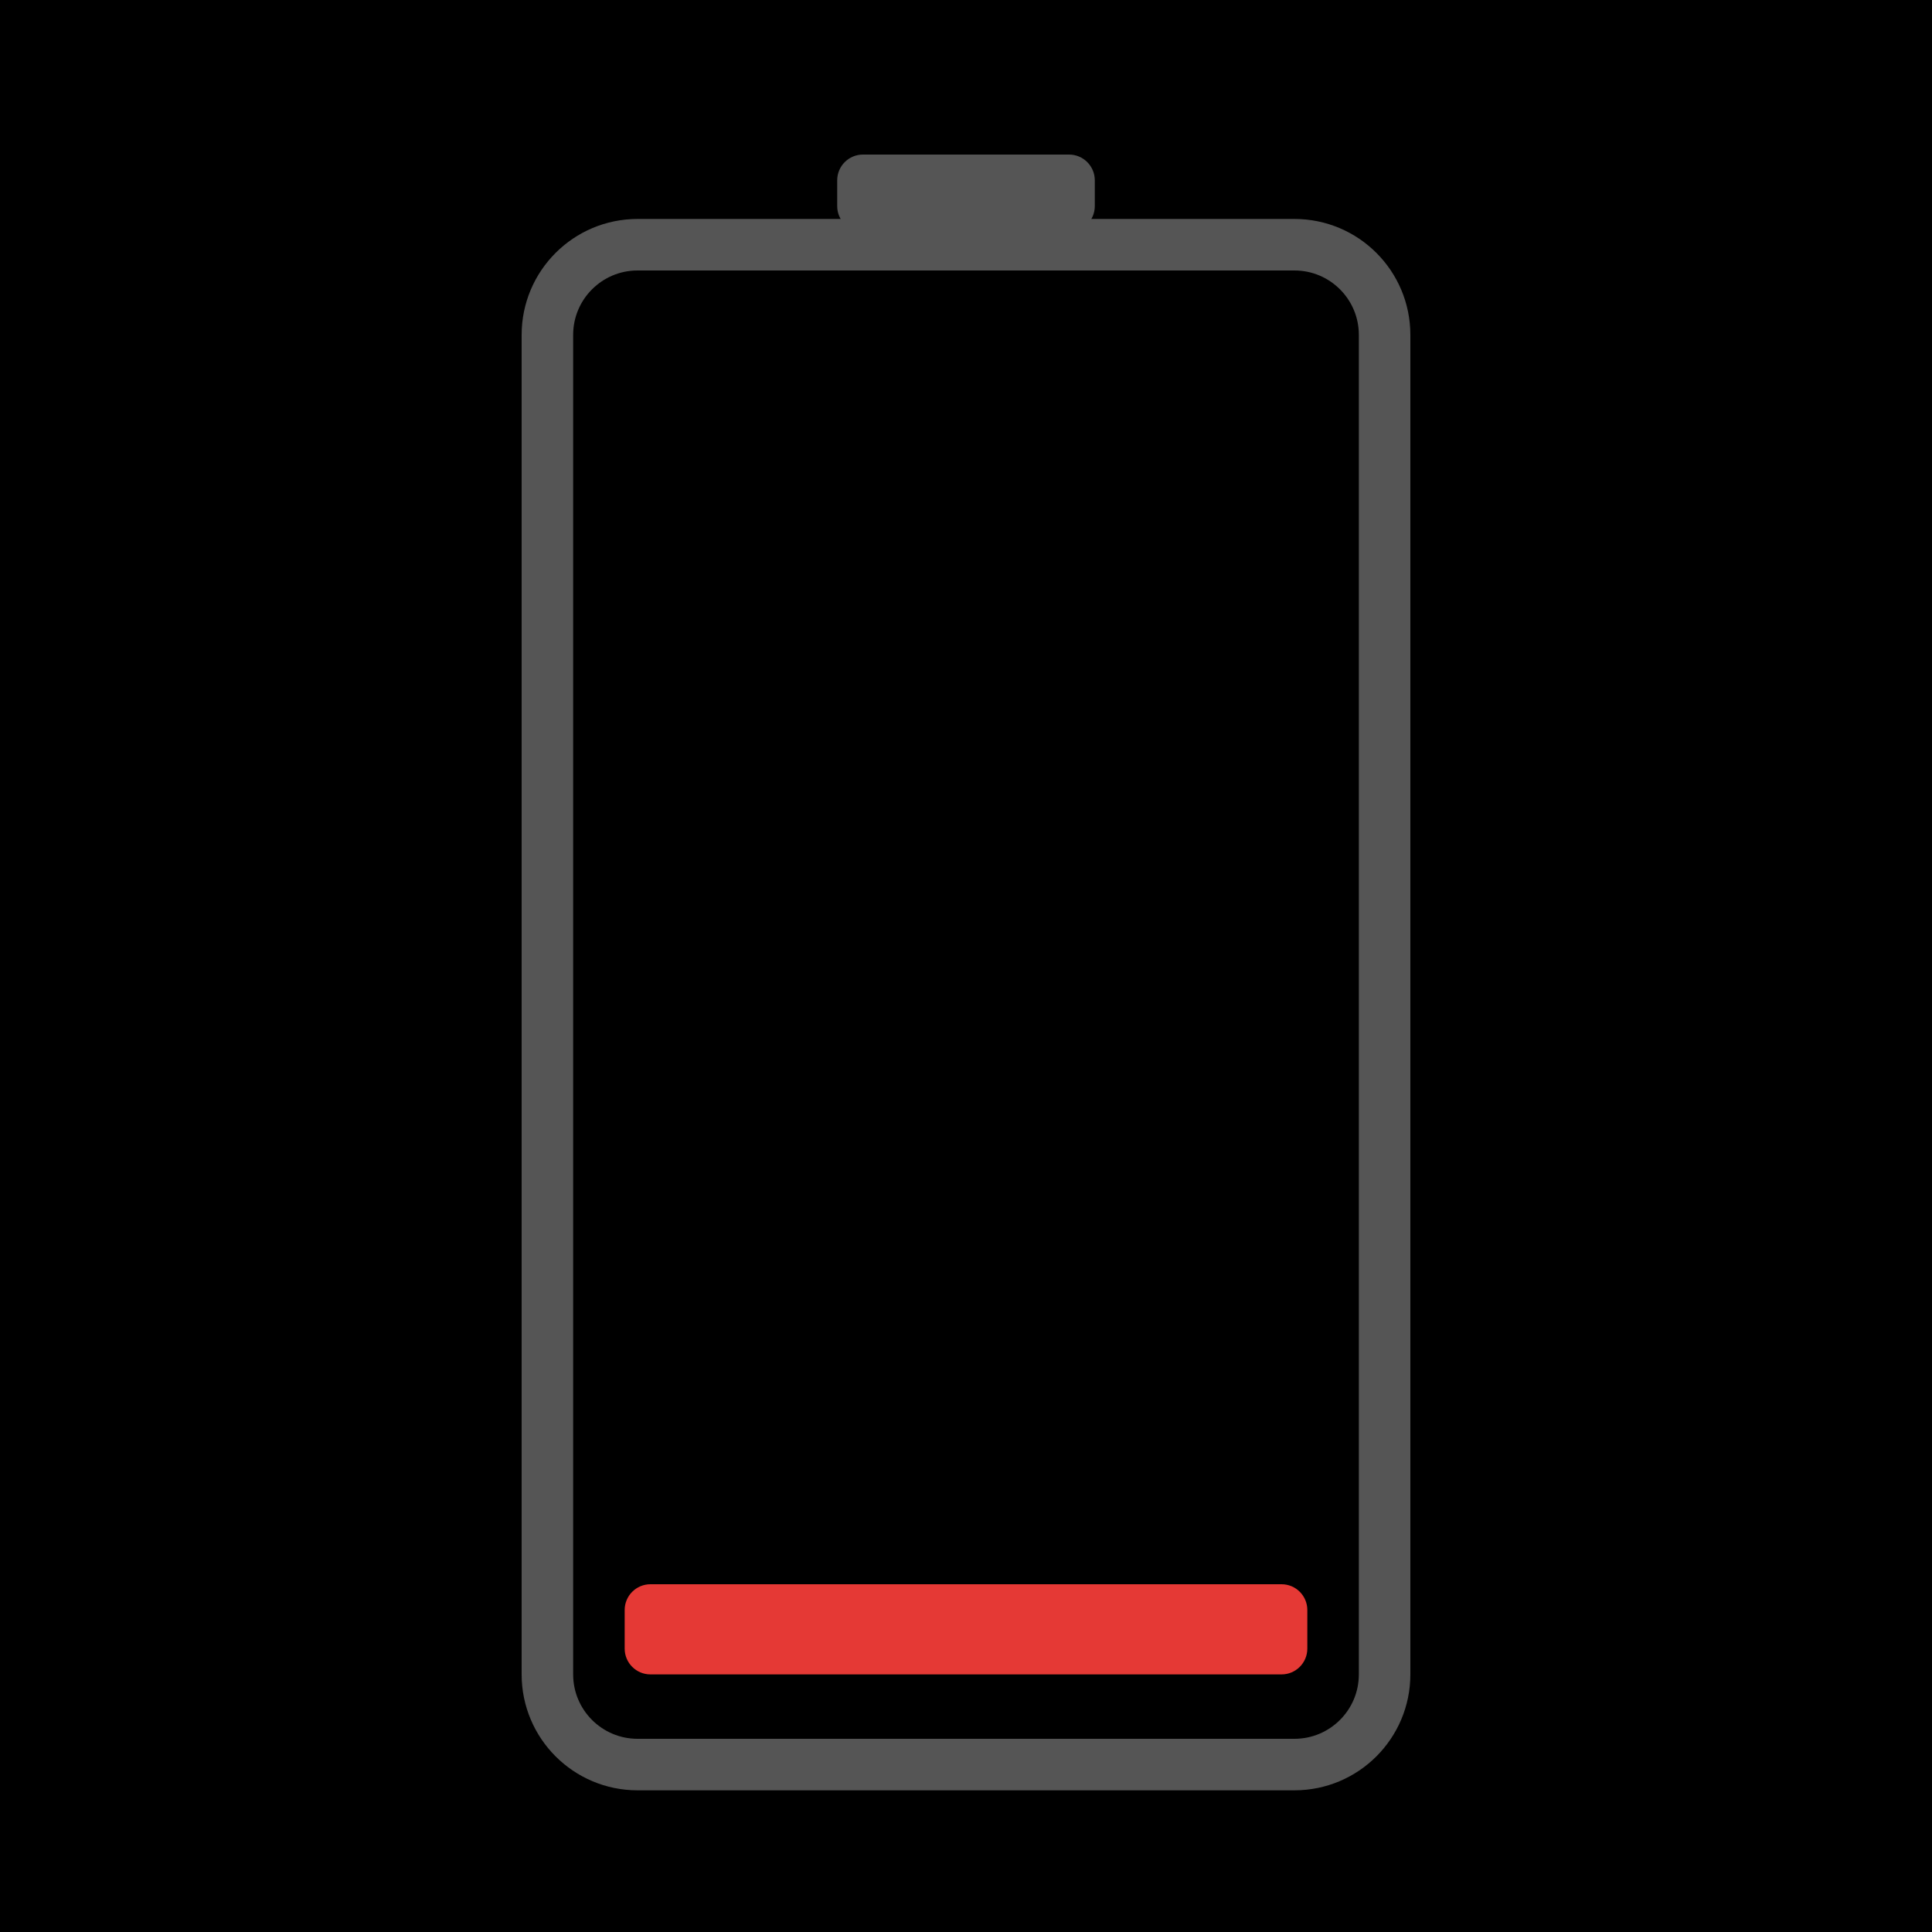
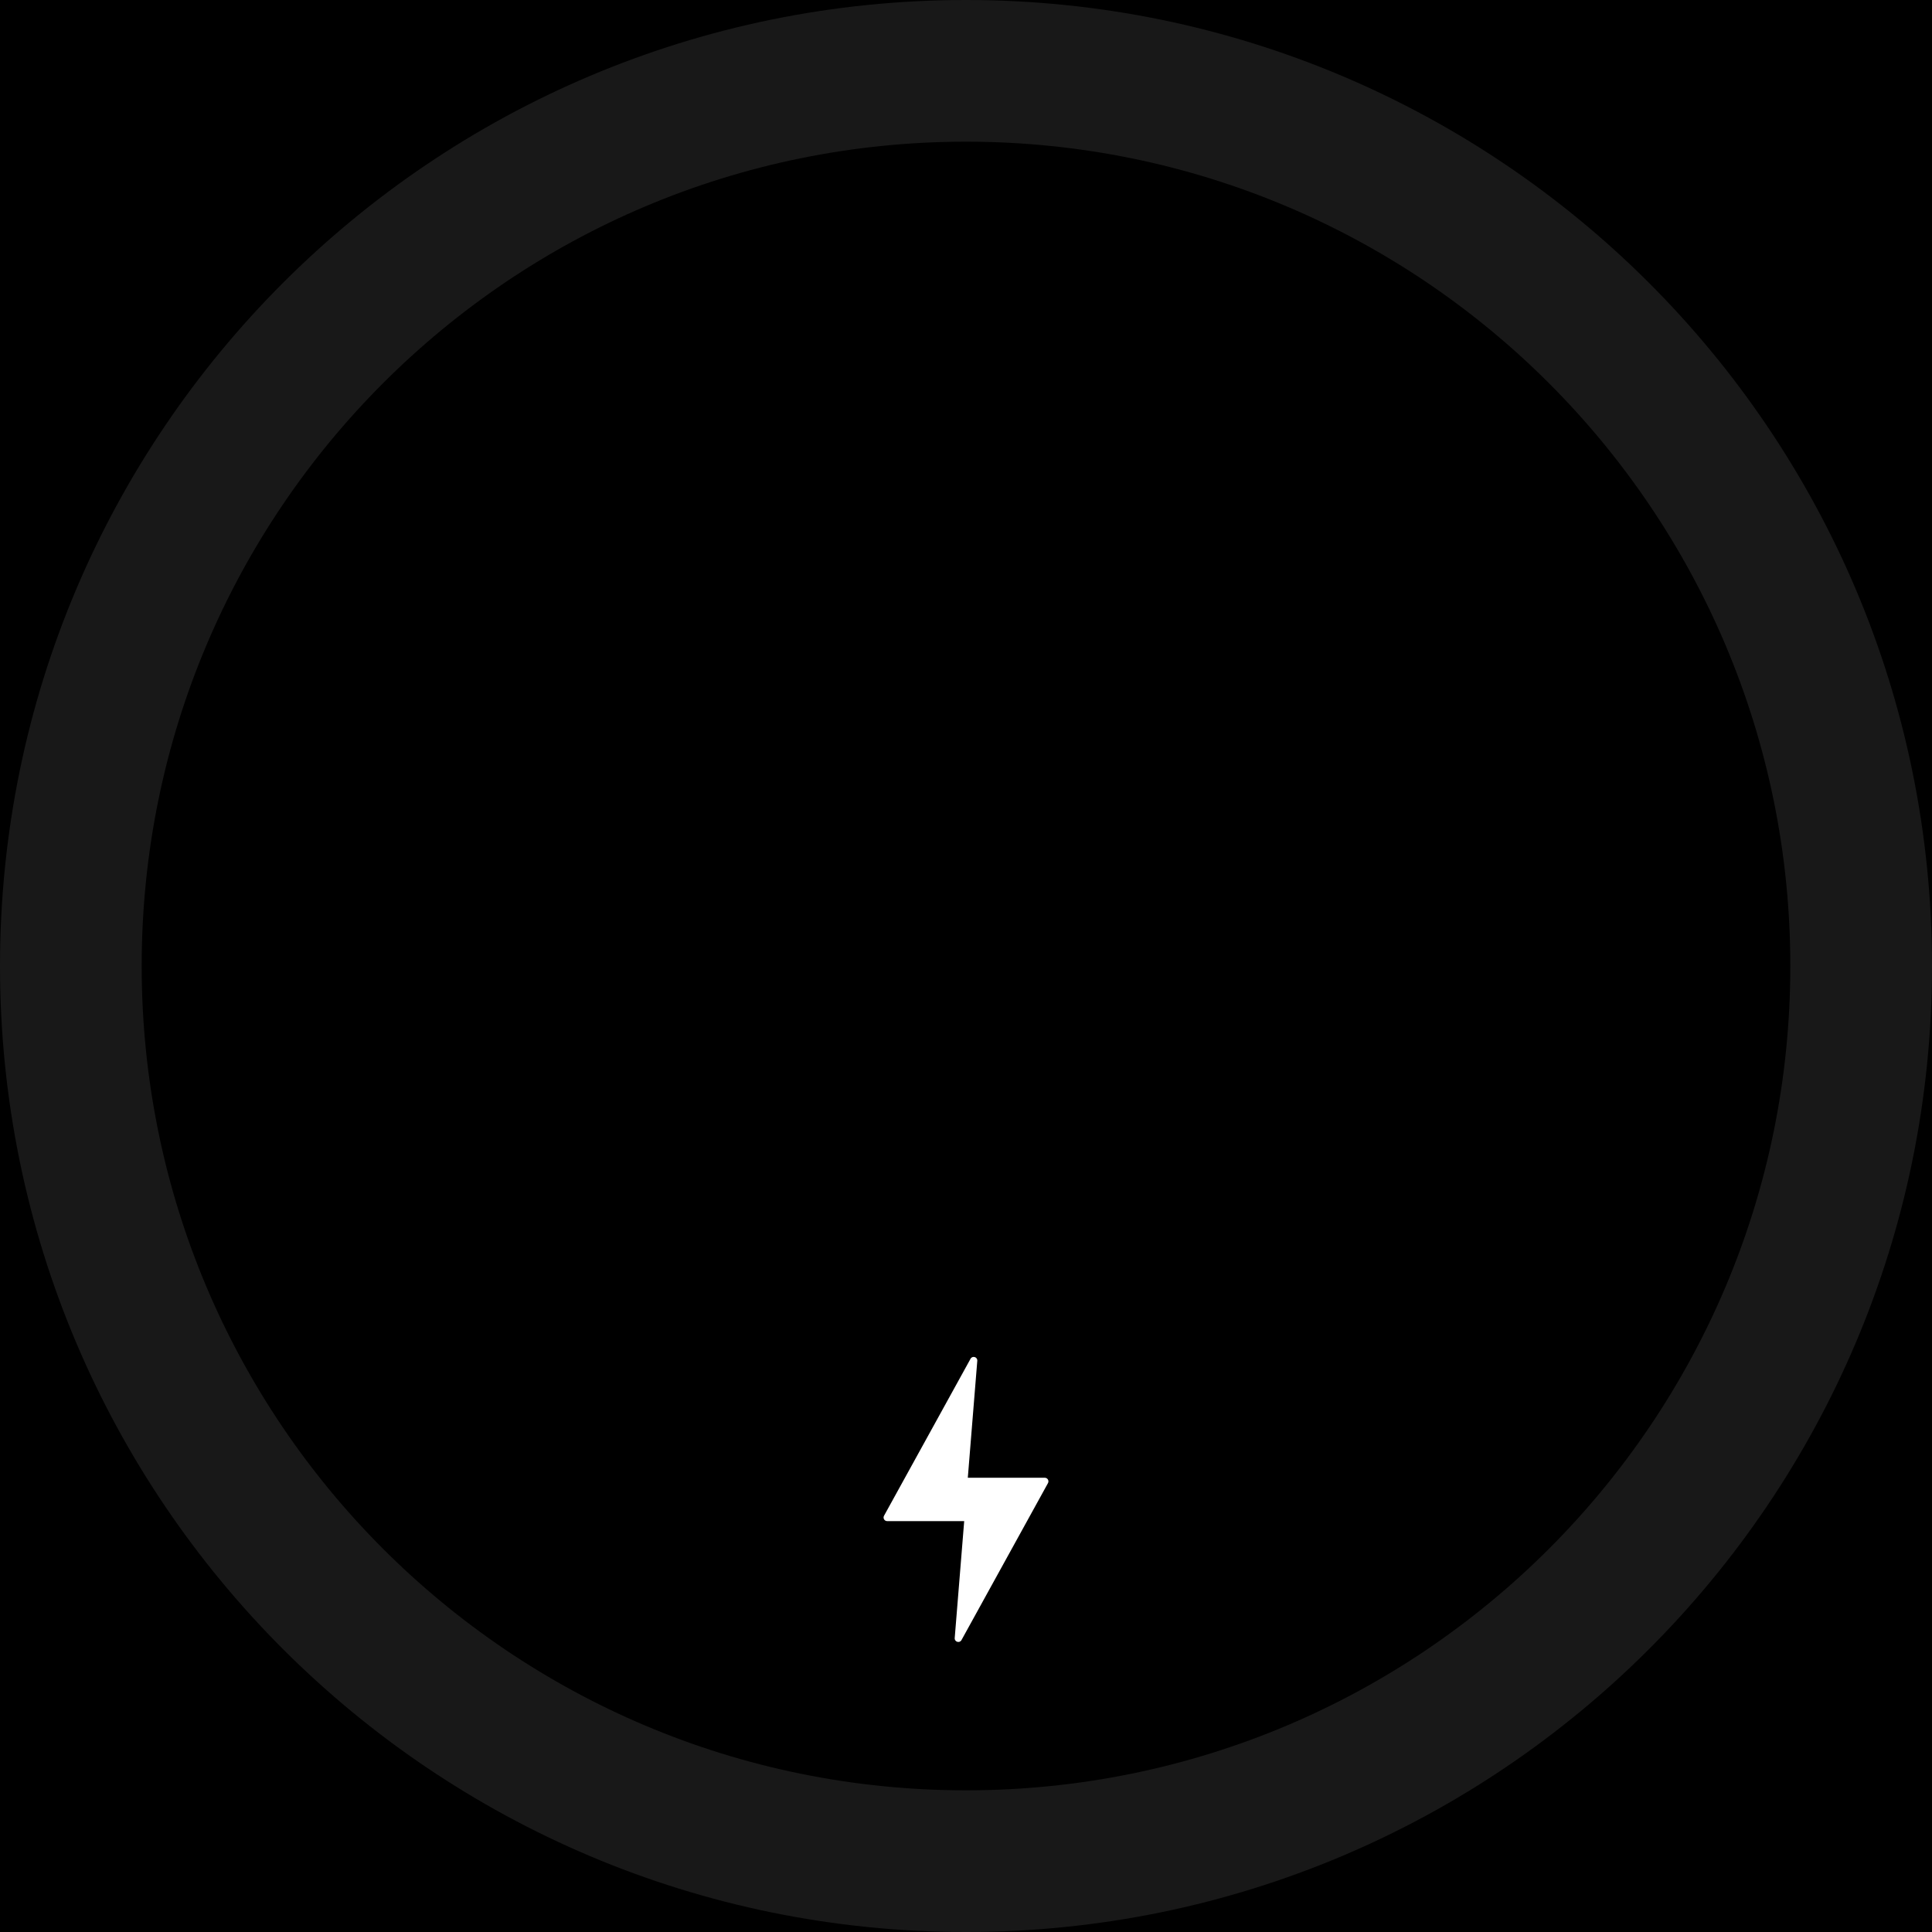
<svg xmlns="http://www.w3.org/2000/svg" width="300" height="300" viewBox="0 0 300 300" fill="none">
  <rect width="300" height="300" fill="black" />
-   <rect x="130" y="24" width="40" height="12" rx="4" fill="#555555" />
-   <rect x="85" y="38" width="130" height="236" rx="14" stroke="#555555" stroke-width="8" fill="none" />
-   <rect x="97" y="246" width="106" height="14" rx="4" fill="#e53935" />
+   <circle cx="150" cy="150" r="150" fill="#181818" />
+   <circle cx="150" cy="150" r="128" fill="black" />
+   <path d="M162.73 230.297L149.298 254.672C149.006 255.202 148.199 254.959 148.247 254.357L149.72 236.199L137.762 236.199C137.336 236.199 137.064 235.742 137.27 235.367L150.703 210.992C150.995 210.462 151.802 210.705 151.753 211.307L150.281 229.465L162.238 229.465C162.665 229.465 162.935 229.922 162.73 230.297Z" fill="white" />
</svg>
